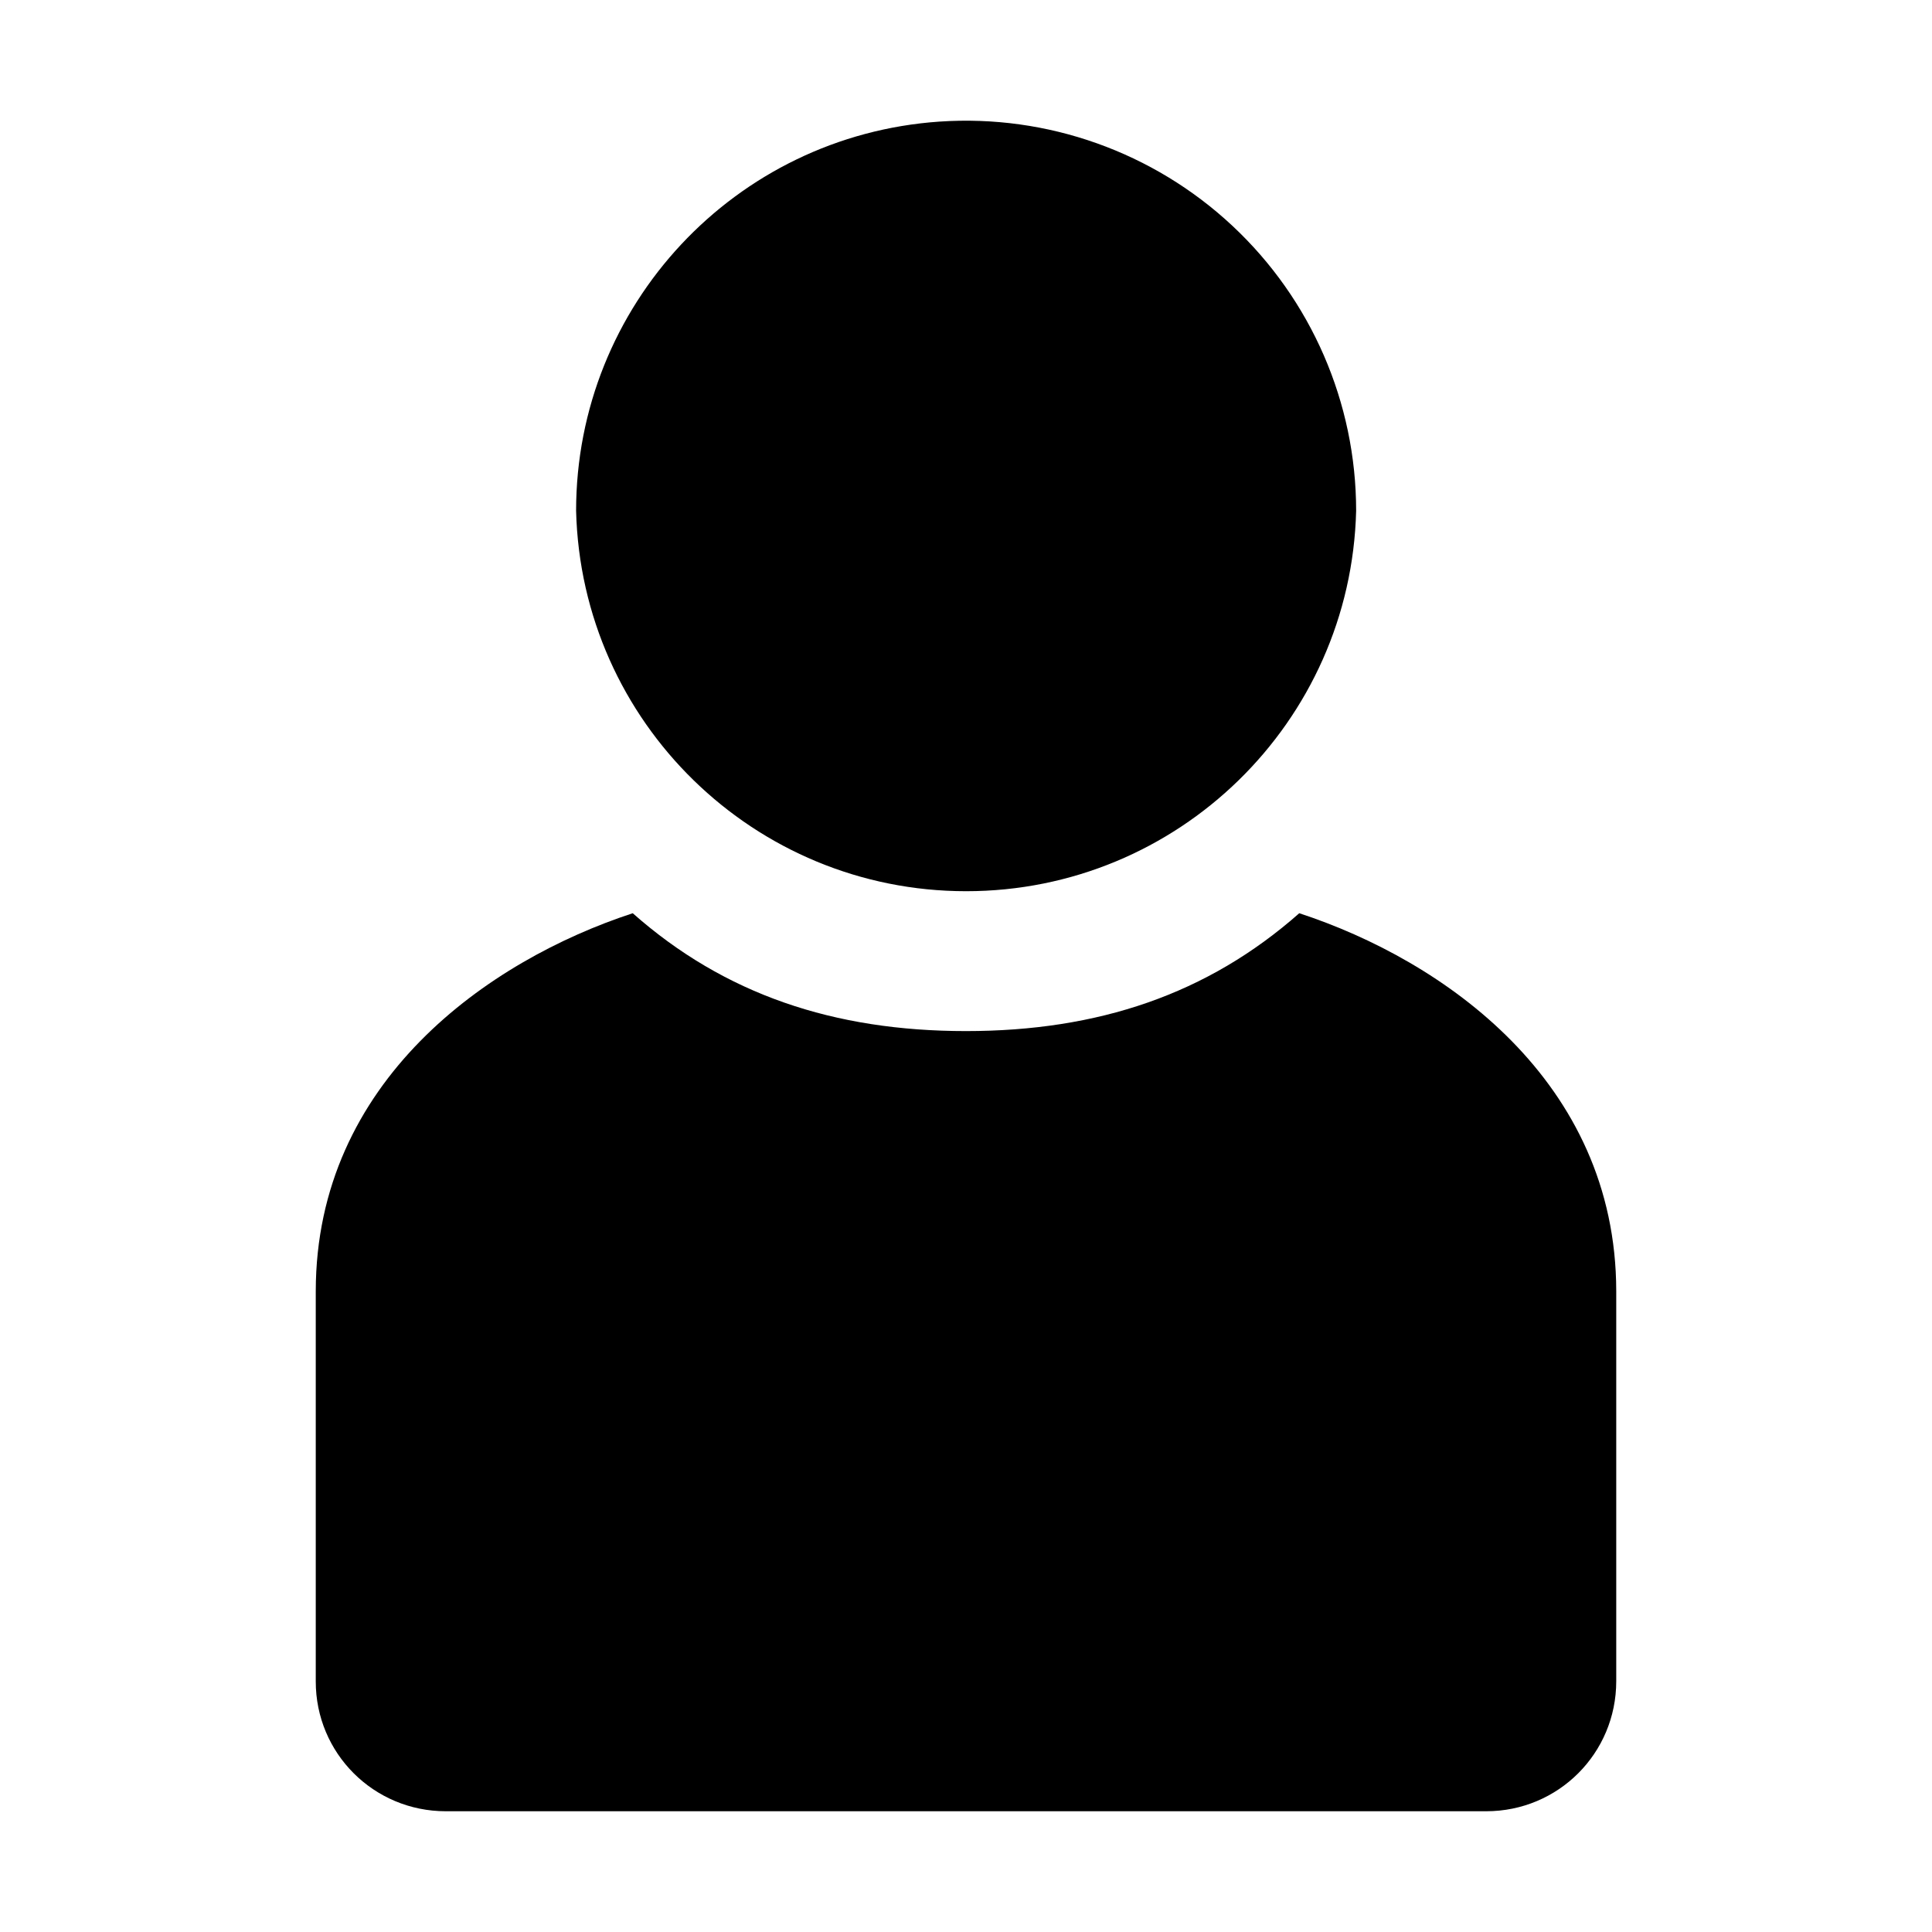
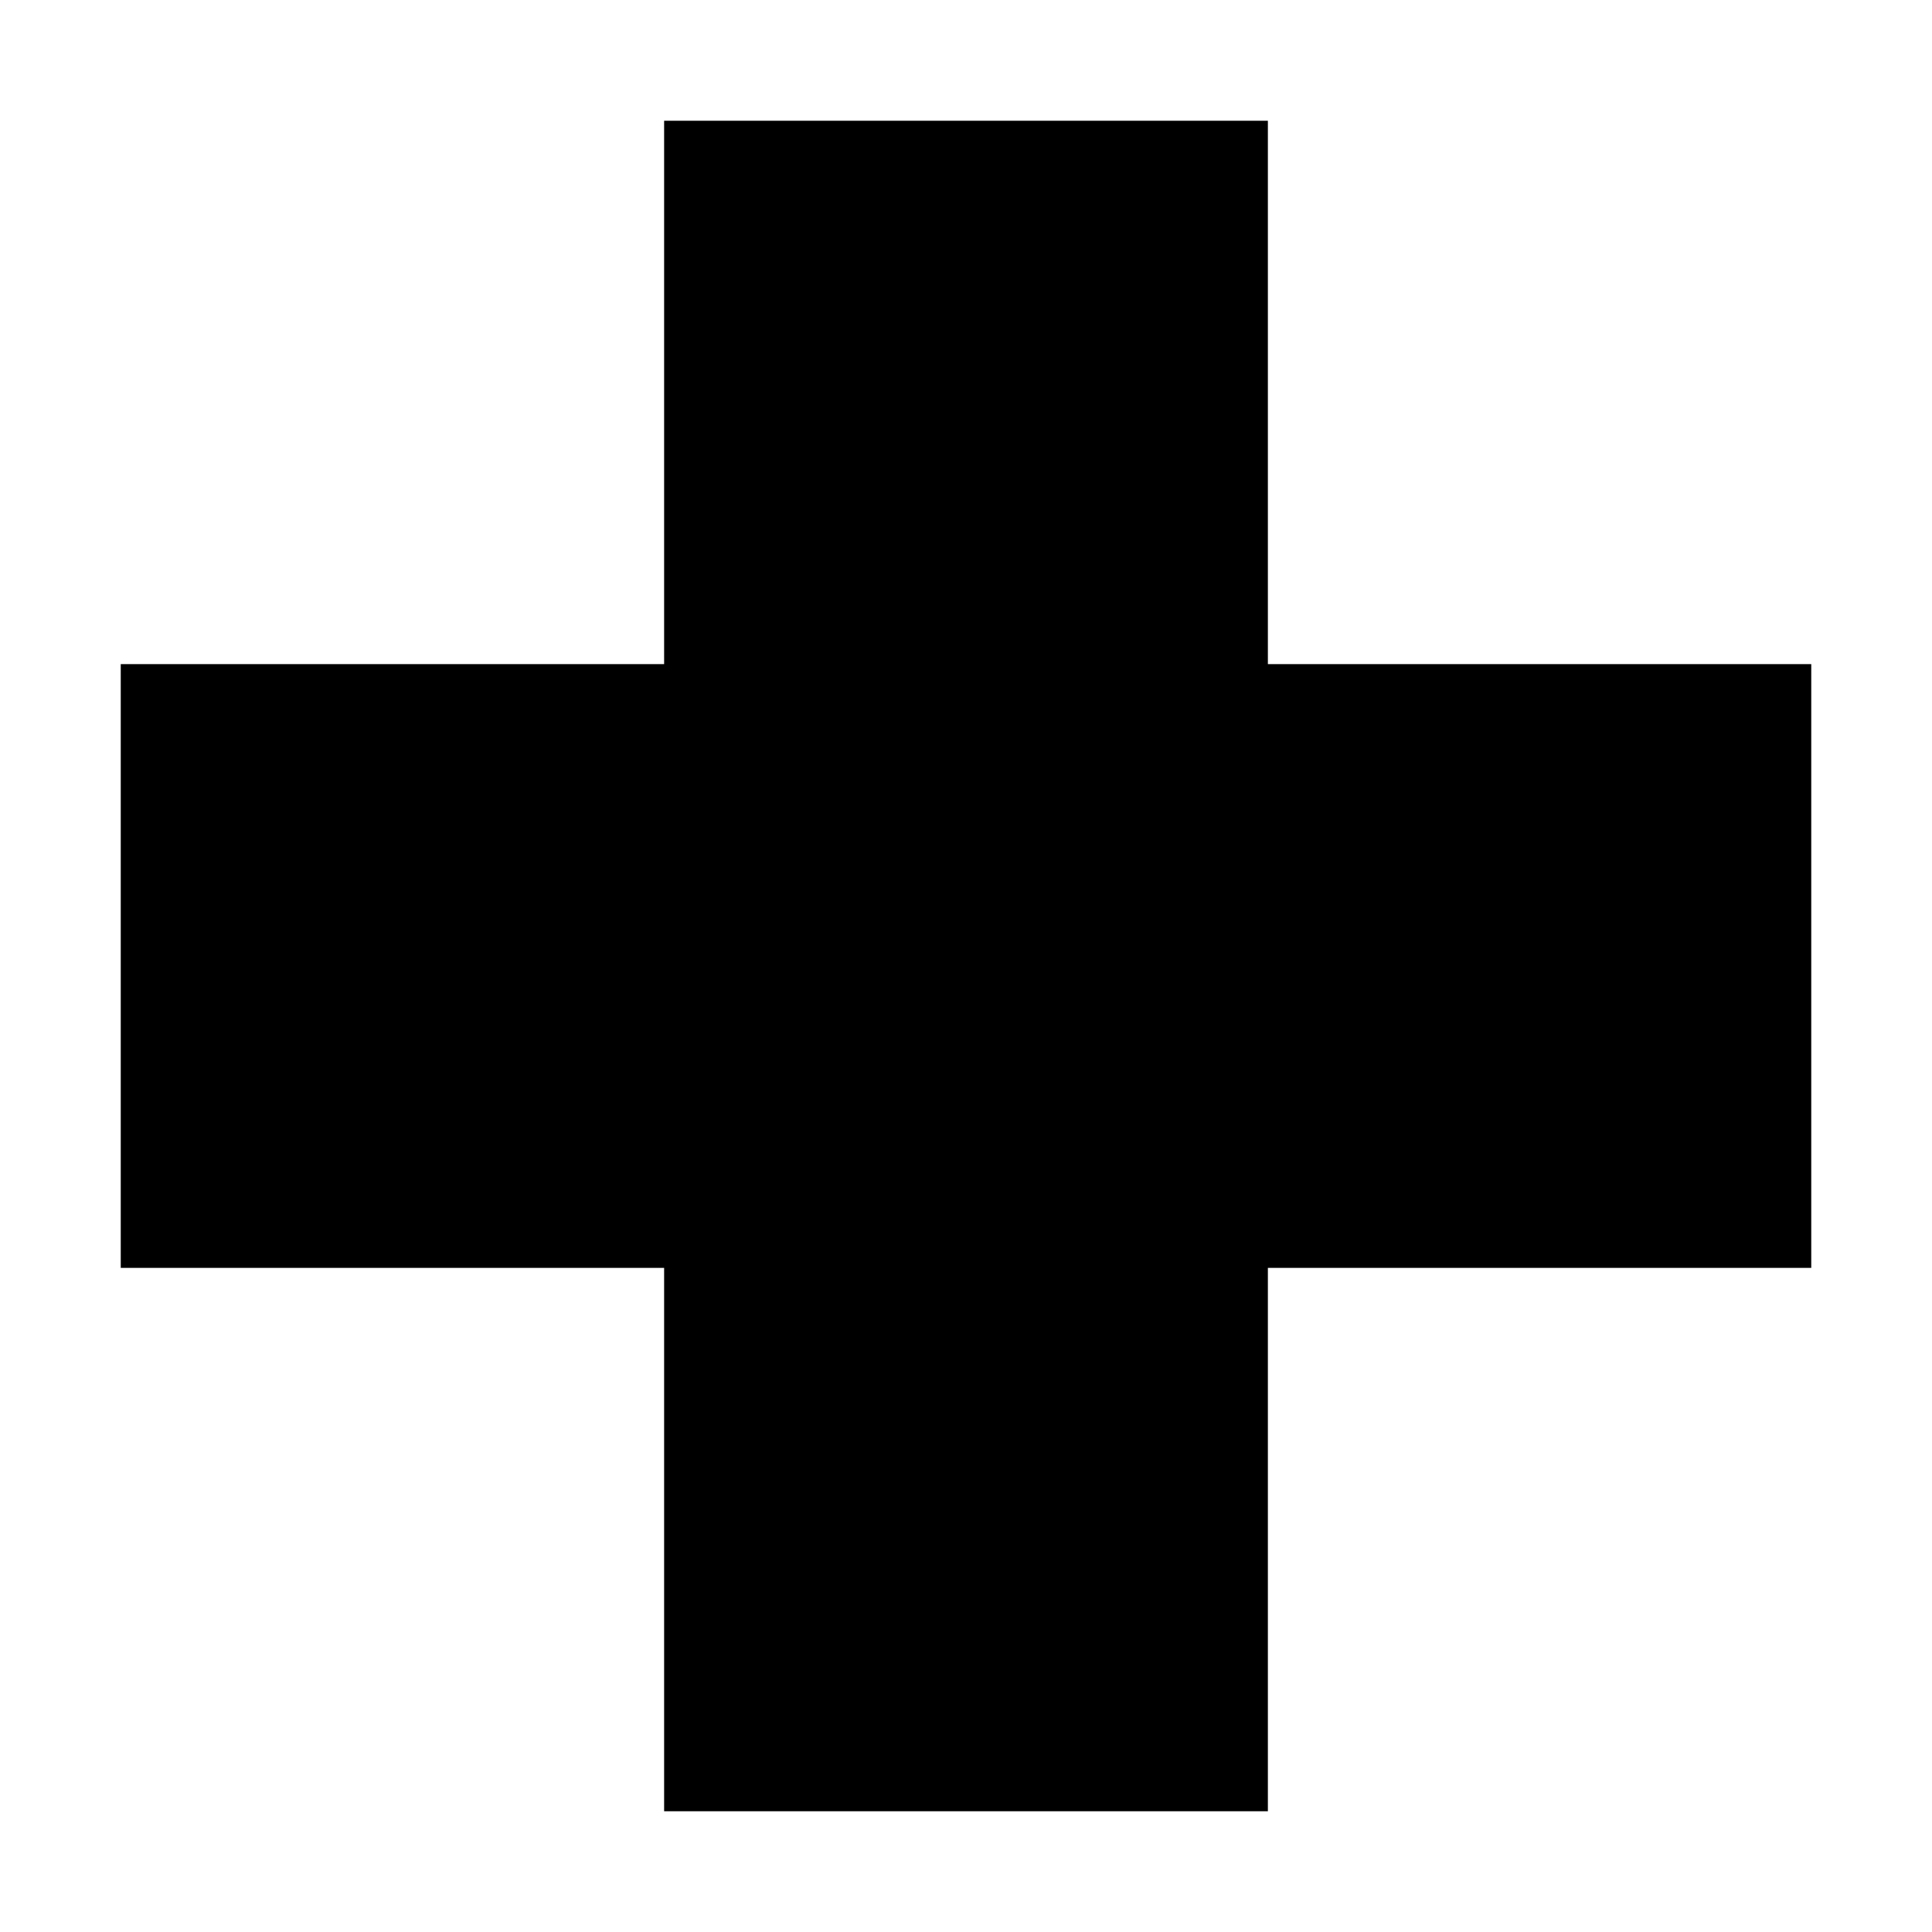
- <svg xmlns="http://www.w3.org/2000/svg" height="16" width="16" viewBox="0 0 16 16" version="1.1" id="svg2">
-   <defs id="defs2" />
-   <path id="path1" style="fill:#000000;stroke-width:0.875" d="m 7.78,1.007 a 3.231,3.231 0 0 0 -3.009,3.223 3.231,3.231 0 0 0 6.46,0 3.231,3.231 0 0 0 -3.45,-3.223 z M 5.24,7.563 C 4.045,7.954 2.617,8.953 2.615,10.692 v 3.232 C 2.614,14.52 3.095,15 3.692,15 h 8.616 c 0.597,0 1.077,-0.48 1.077,-1.077 V 10.692 C 13.383,8.953 11.955,7.954 10.76,7.563 10,8.234 9.094,8.539 8,8.539 c -1.094,0 -2,-0.304 -2.76,-0.976 z" />
+ <svg xmlns="http://www.w3.org/2000/svg" height="16" width="16" viewBox="0 0 16 16" version="1.1" id="svg1">
+   <defs id="defs1" />
+   <path id="rect6" style="fill:#000000;fill-rule:evenodd;stroke:#3d3846;stroke-width:0;stroke-linejoin:round;stroke-opacity:0.427" d="M 5.5 1 L 5.5 5.5 L 1 5.5 L 1 10.5 L 5.5 10.5 L 5.5 15 L 10.5 15 L 10.5 10.5 L 15 10.5 L 15 5.5 L 10.5 5.5 L 10.5 1 L 5.5 1 z " />
</svg>
